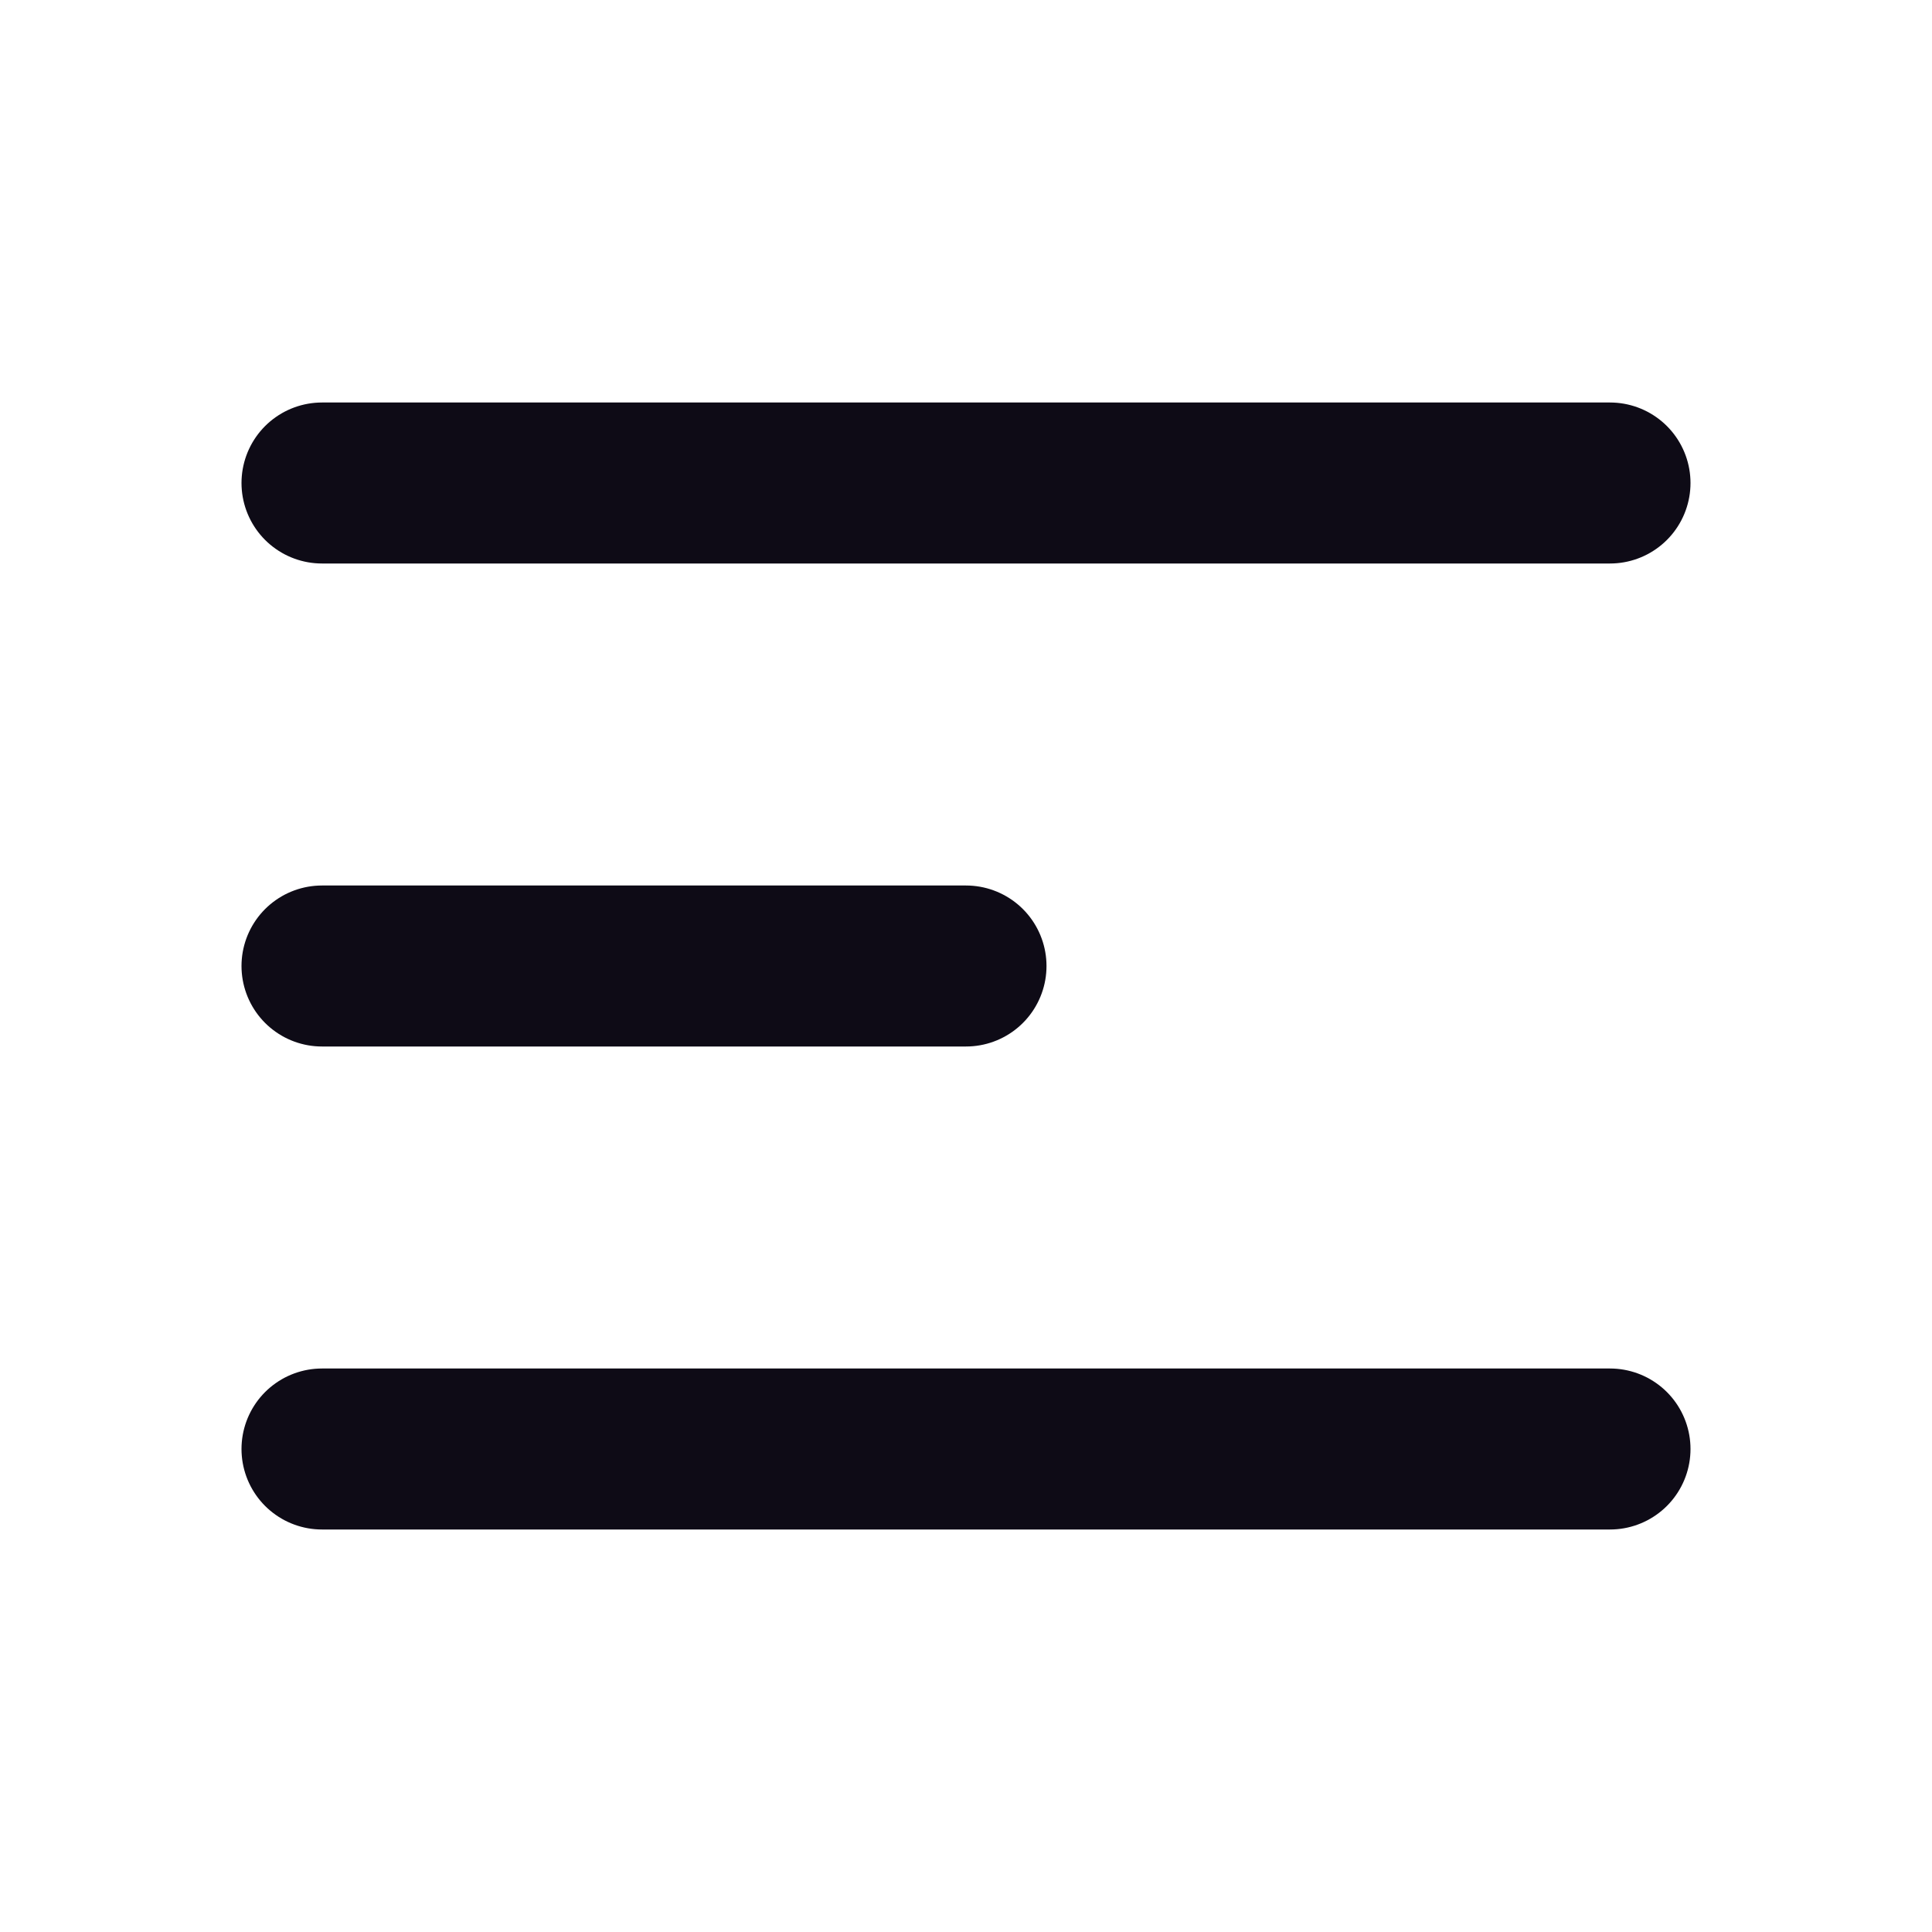
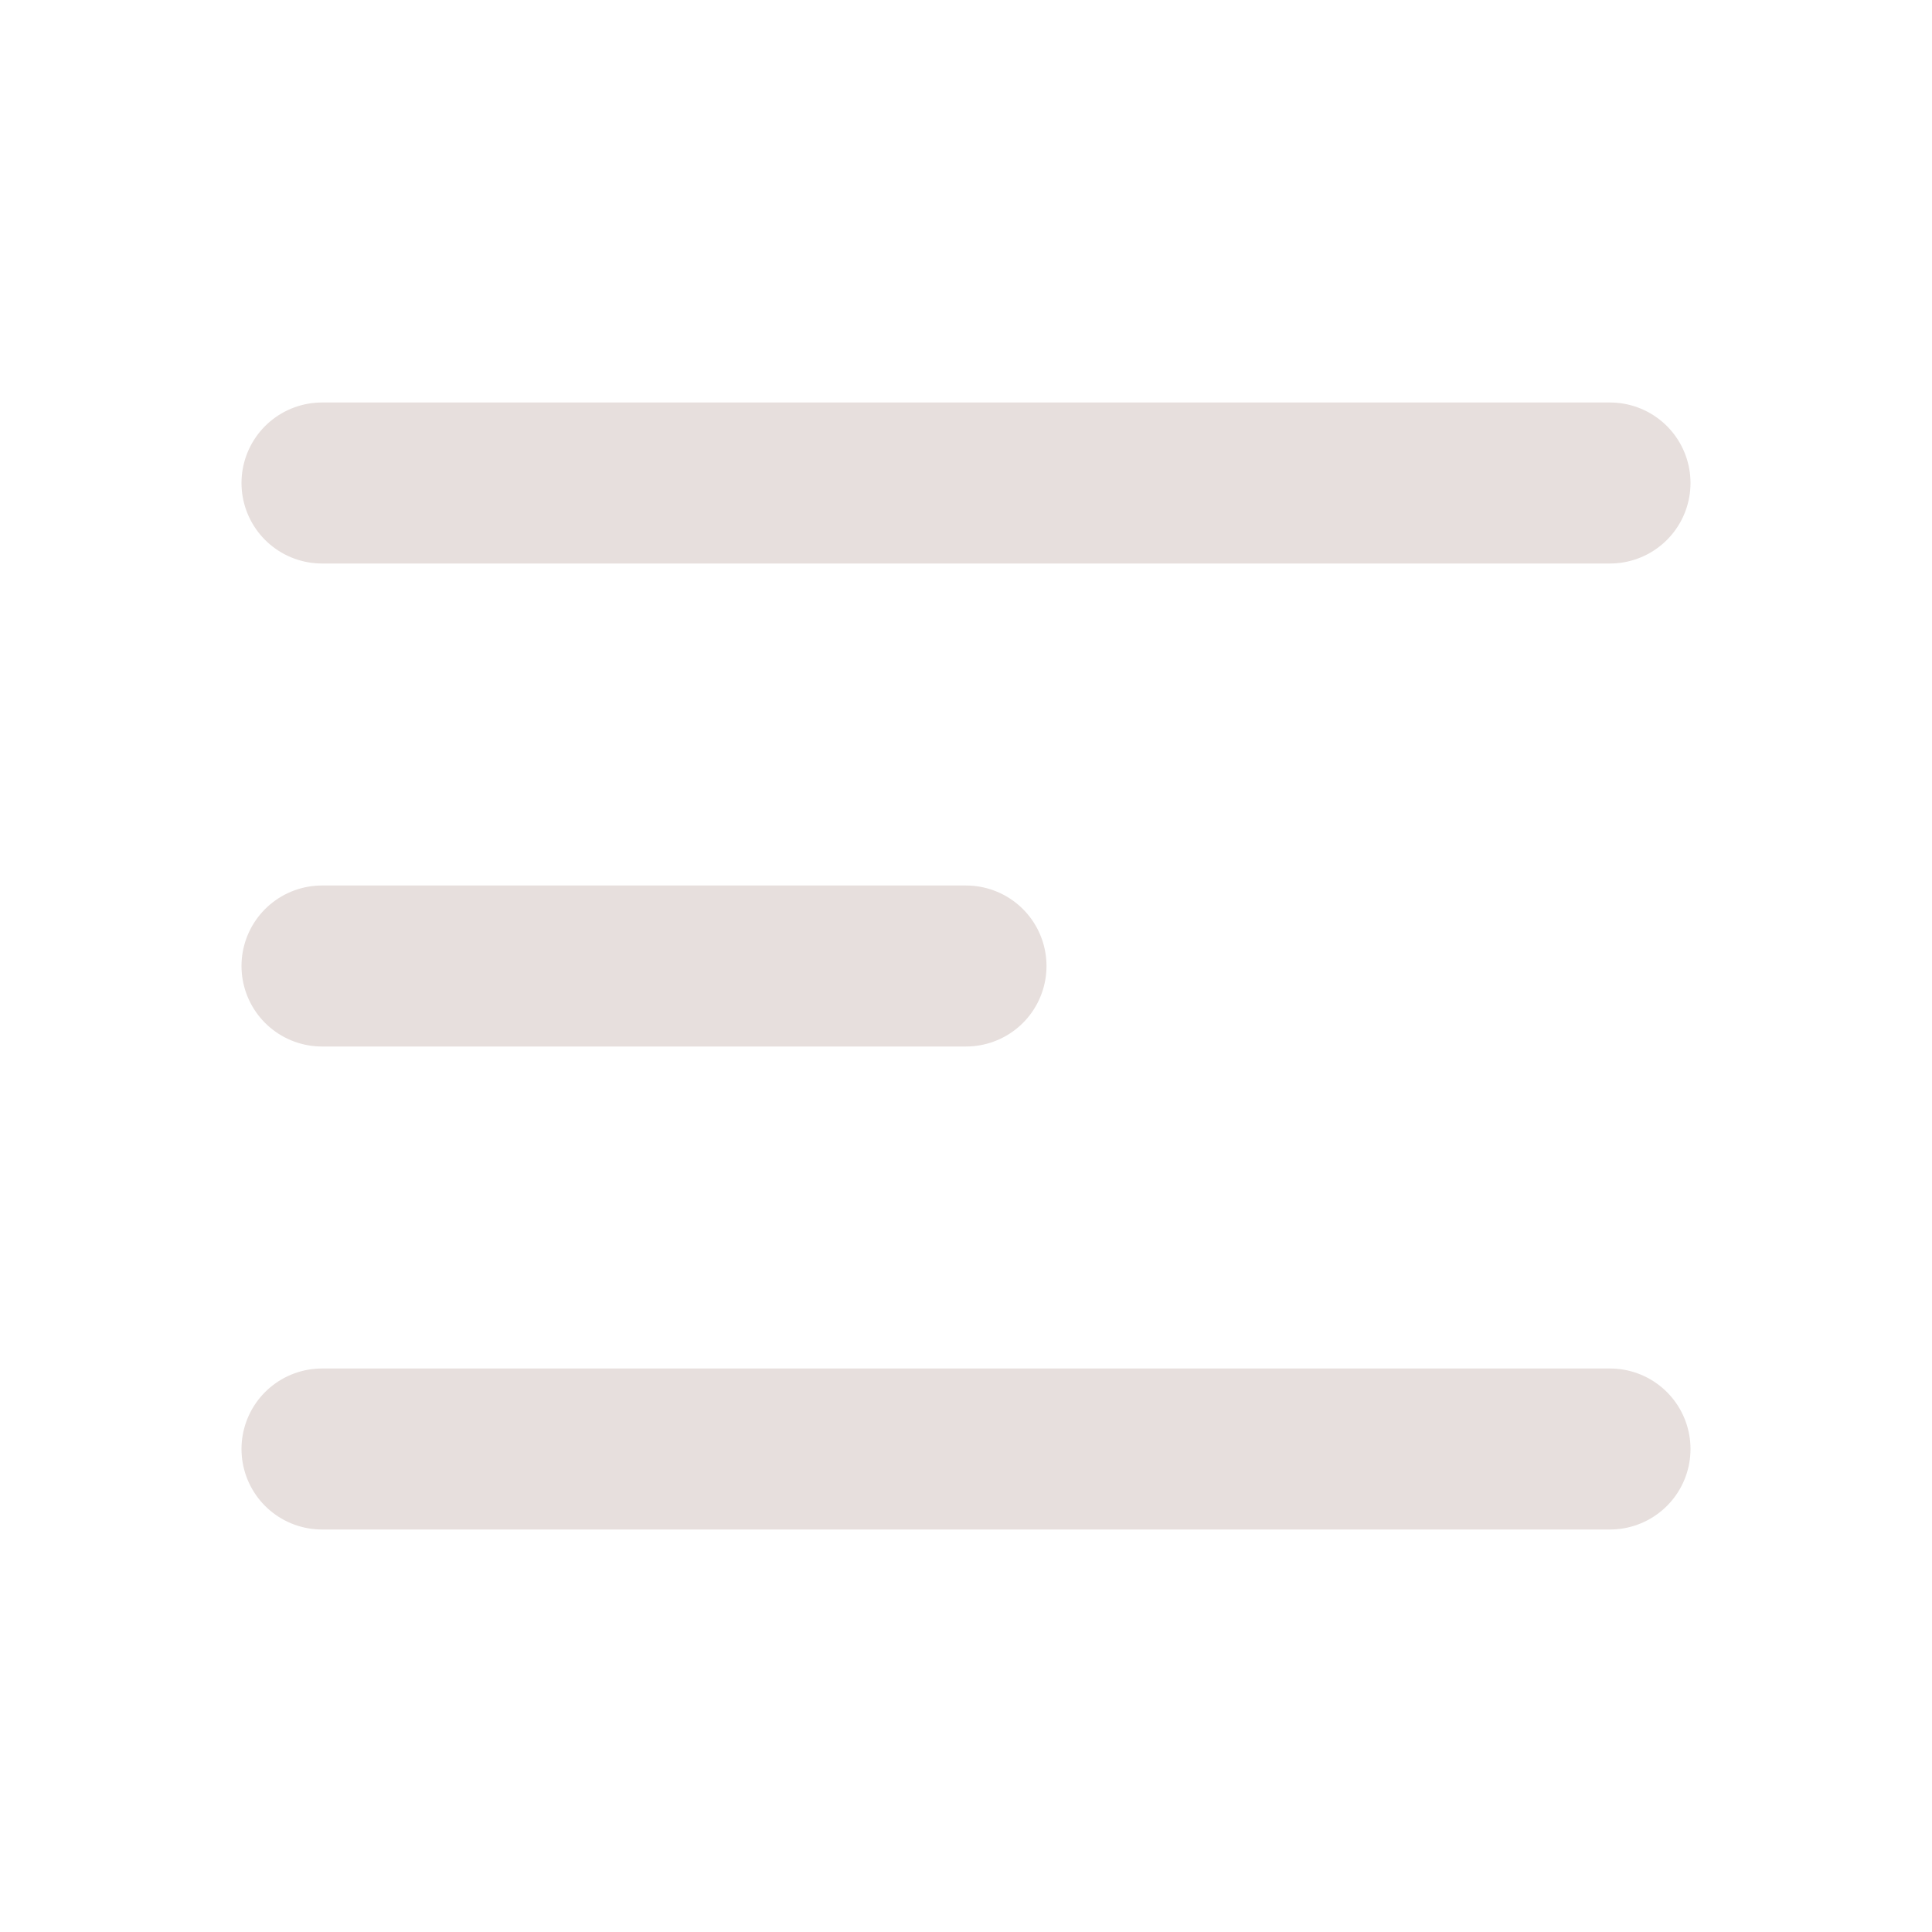
- <svg xmlns="http://www.w3.org/2000/svg" class="h-6 w-6" fill="none" viewBox="0 0 24 24" stroke="#0e0b16">
+ <svg xmlns="http://www.w3.org/2000/svg" class="h-6 w-6" fill="none" viewBox="0 0 24 24" stroke="#e7dfdd">
  <path stroke-linecap="round" stroke-linejoin="round" stroke-width="2" d="M4 6h16M4 12h8m-8 6h16" />
</svg>
